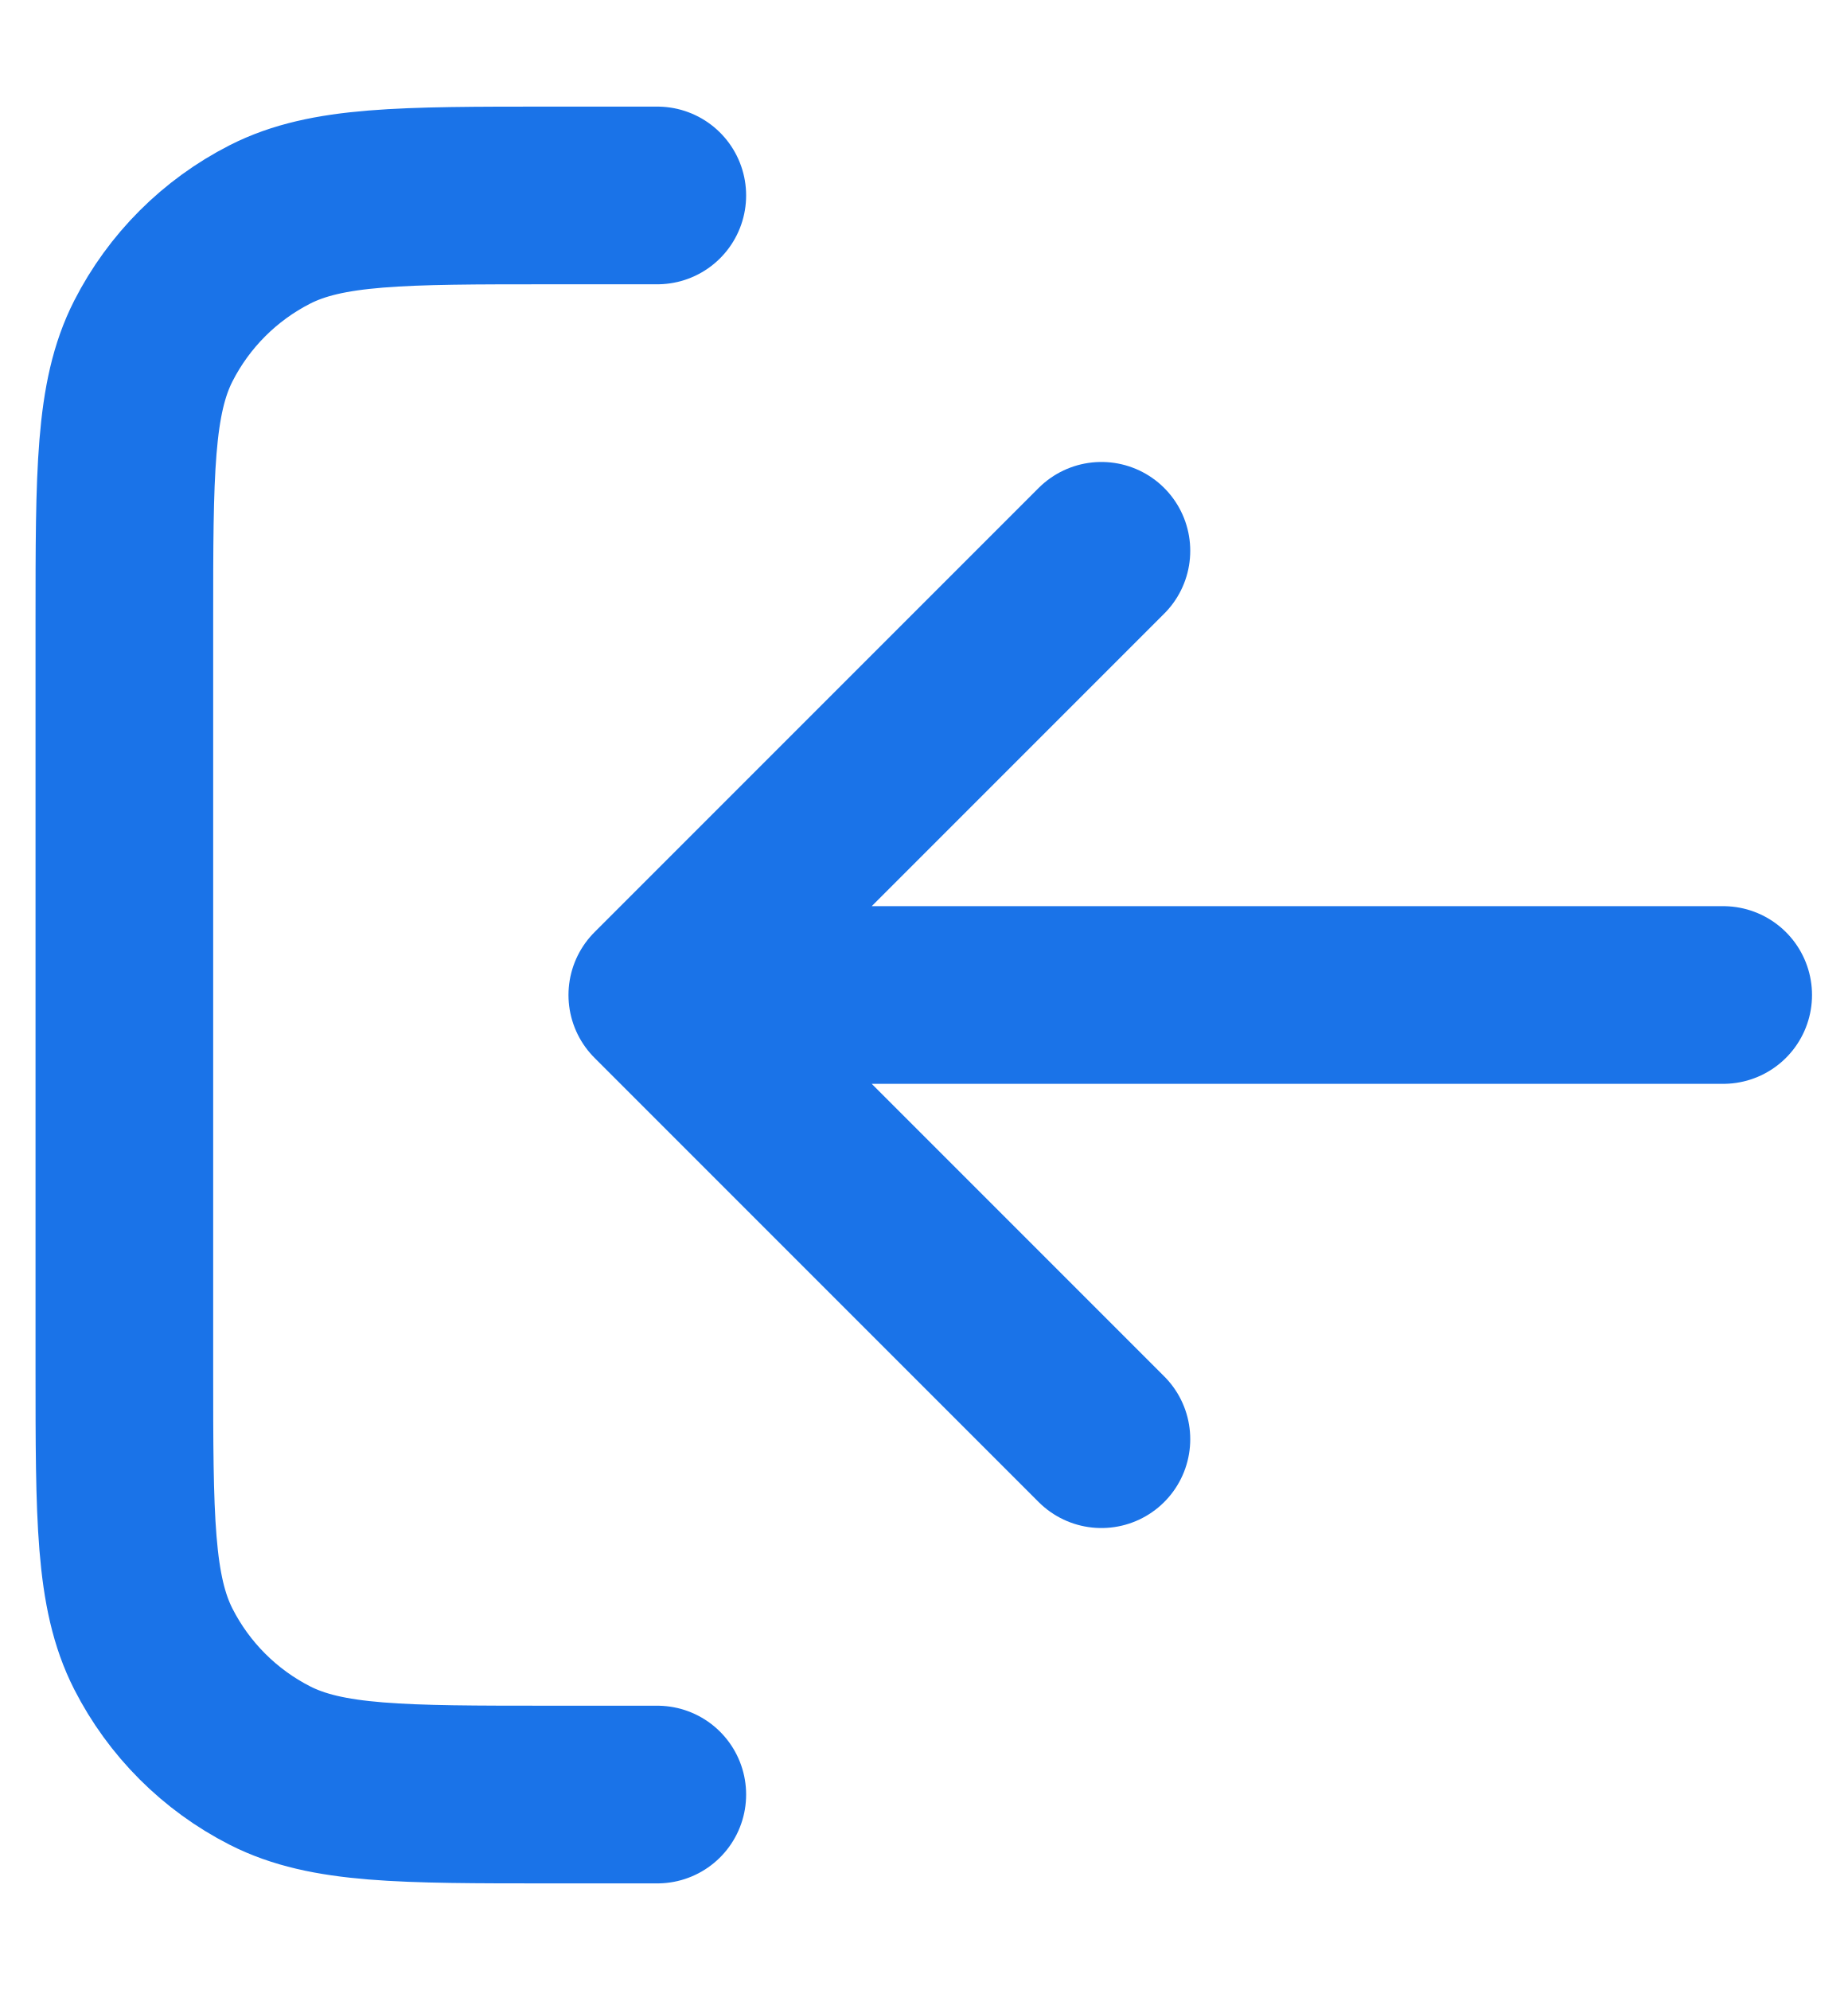
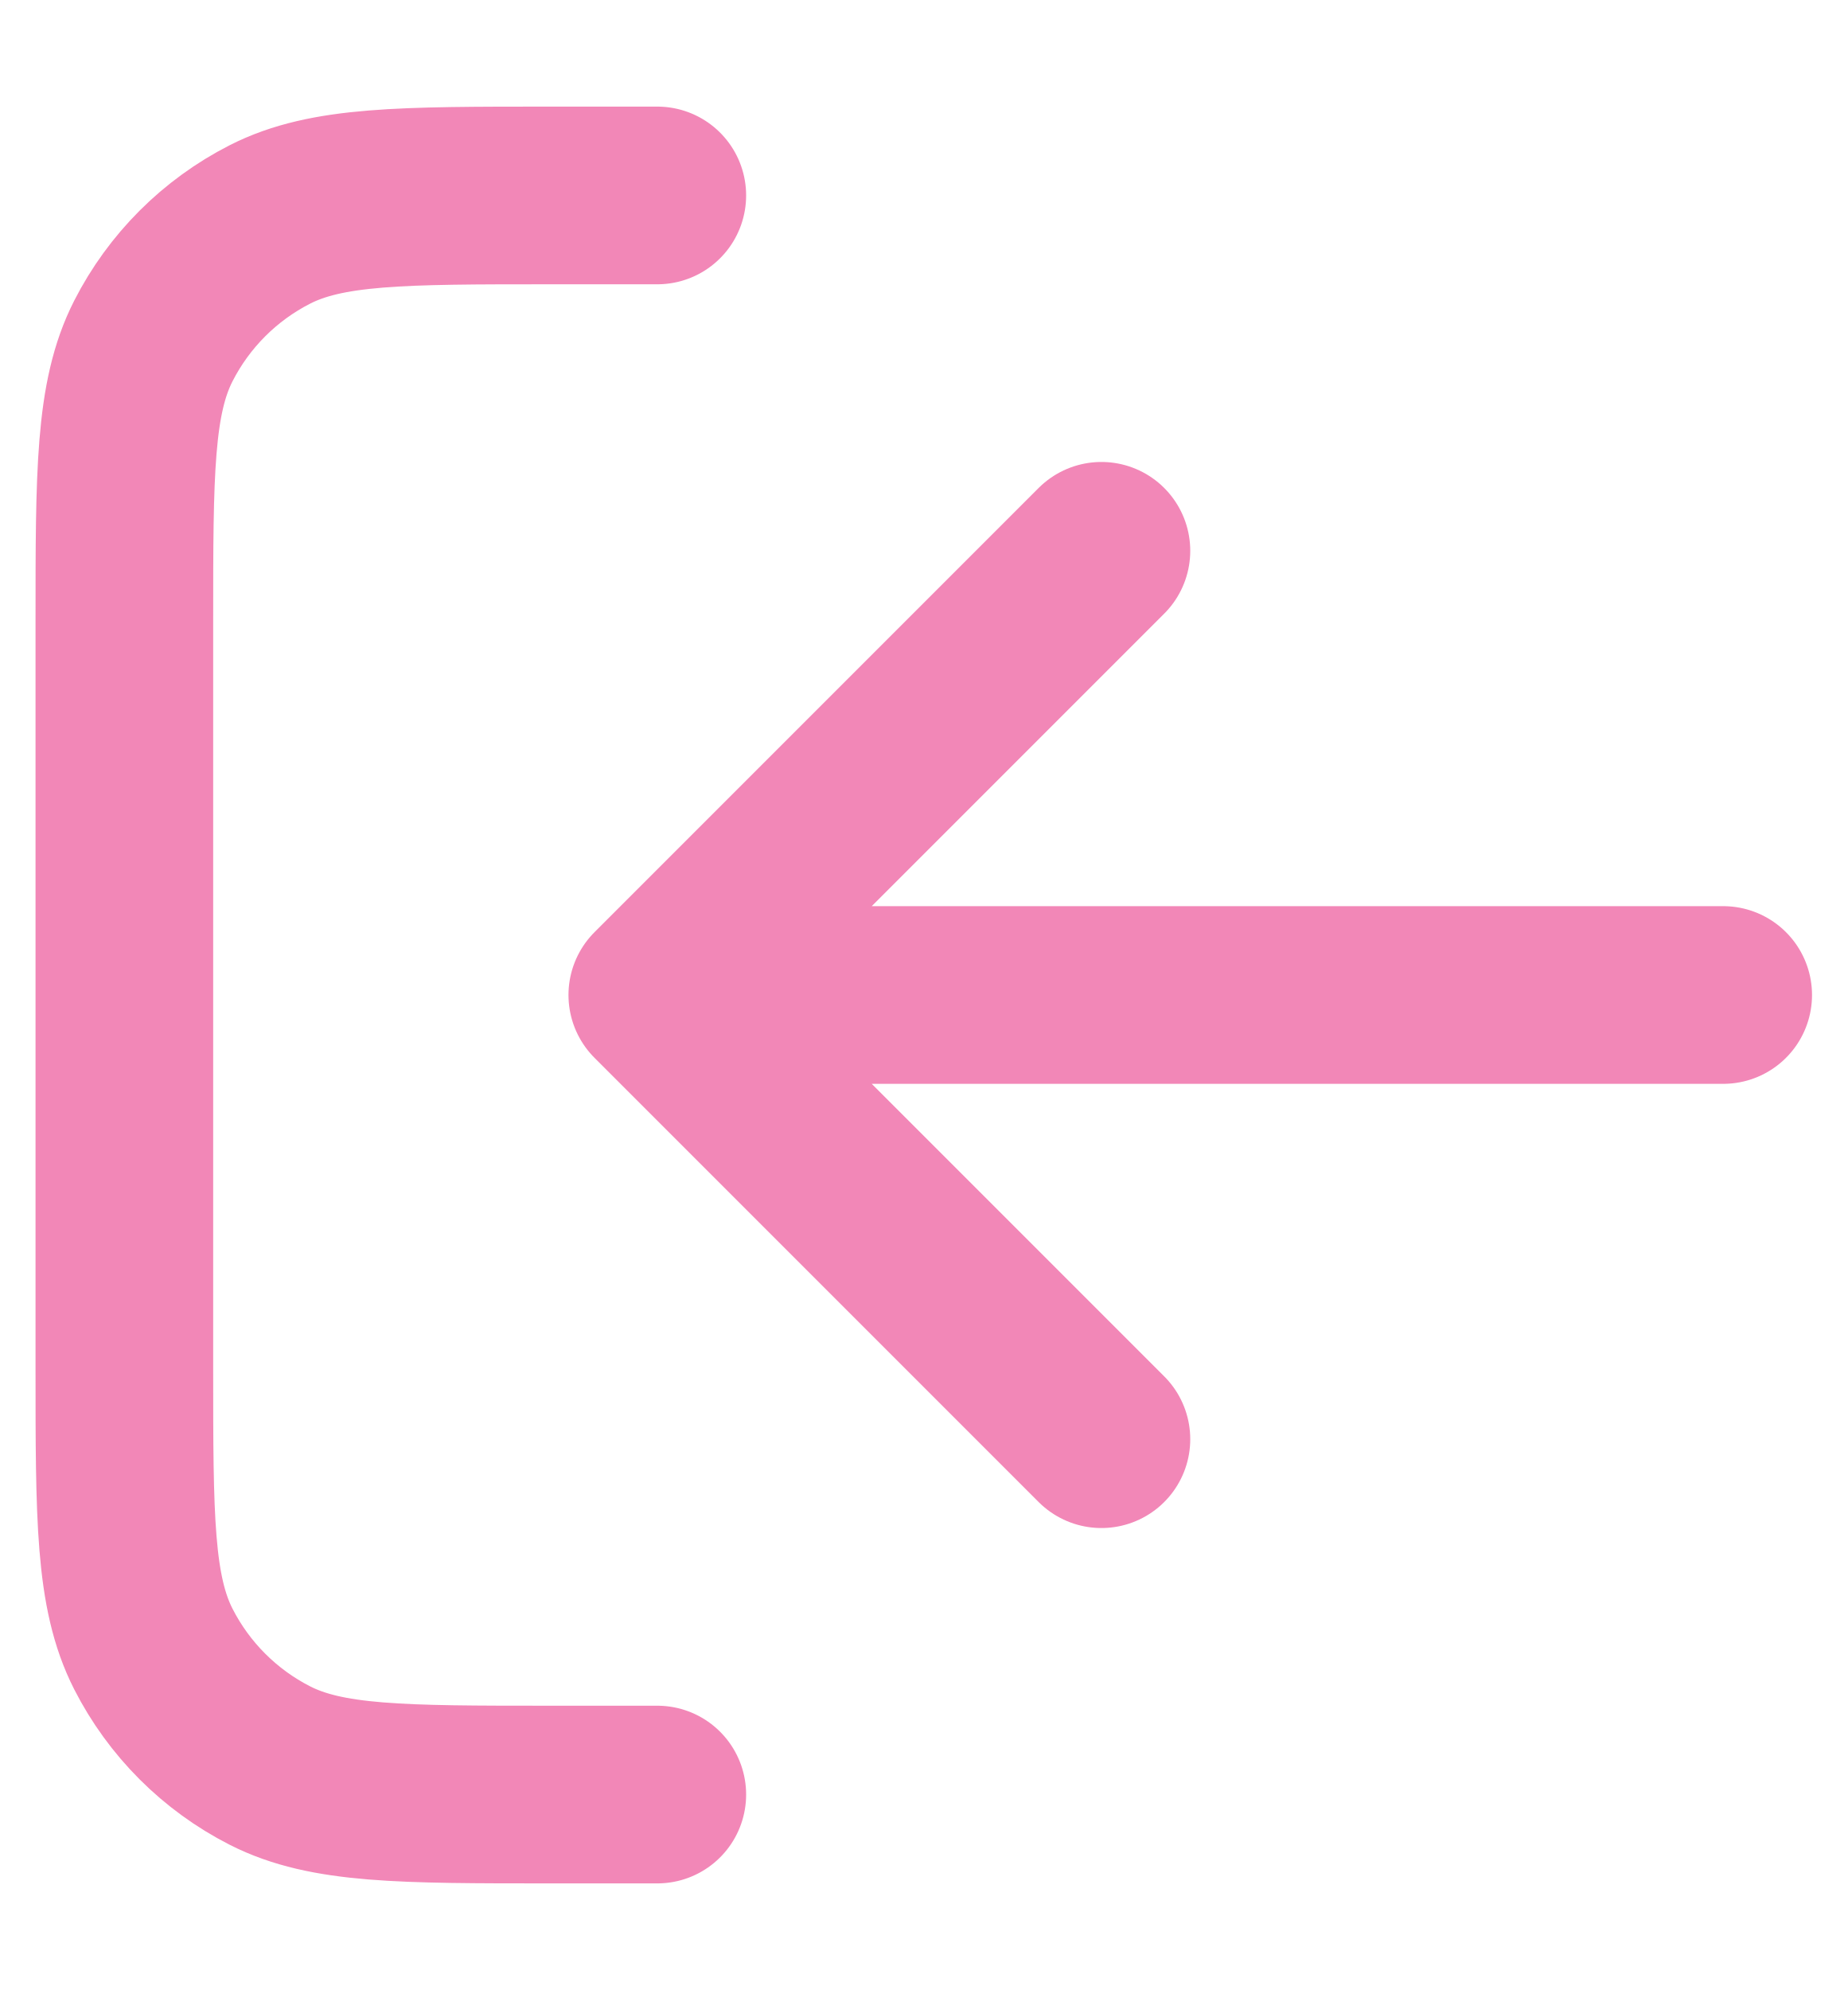
<svg xmlns="http://www.w3.org/2000/svg" width="13" height="14" viewBox="0 0 13 14" fill="none">
-   <path d="M4.625 12.625L3.875 12.625C2.825 12.625 2.3 12.625 1.899 12.421C1.546 12.241 1.259 11.954 1.079 11.601C0.875 11.2 0.875 10.675 0.875 9.625L0.875 4.375C0.875 3.325 0.875 2.8 1.079 2.399C1.259 2.046 1.546 1.759 1.899 1.579C2.3 1.375 2.825 1.375 3.875 1.375L4.625 1.375M7.75 10.125L4.625 7M4.625 7L7.75 3.875M4.625 7L12.125 7" stroke="#1A73E8" stroke-width="1.25" stroke-linecap="round" stroke-linejoin="round" />
+   <path d="M4.625 12.625L3.875 12.625C2.825 12.625 2.3 12.625 1.899 12.421C1.546 12.241 1.259 11.954 1.079 11.601C0.875 11.2 0.875 10.675 0.875 9.625L0.875 4.375C0.875 3.325 0.875 2.8 1.079 2.399C1.259 2.046 1.546 1.759 1.899 1.579C2.3 1.375 2.825 1.375 3.875 1.375L4.625 1.375M7.75 10.125L4.625 7M4.625 7L7.75 3.875M4.625 7L12.125 7" stroke="#F287B7" stroke-width="1.25" stroke-linecap="round" stroke-linejoin="round" />
</svg>
